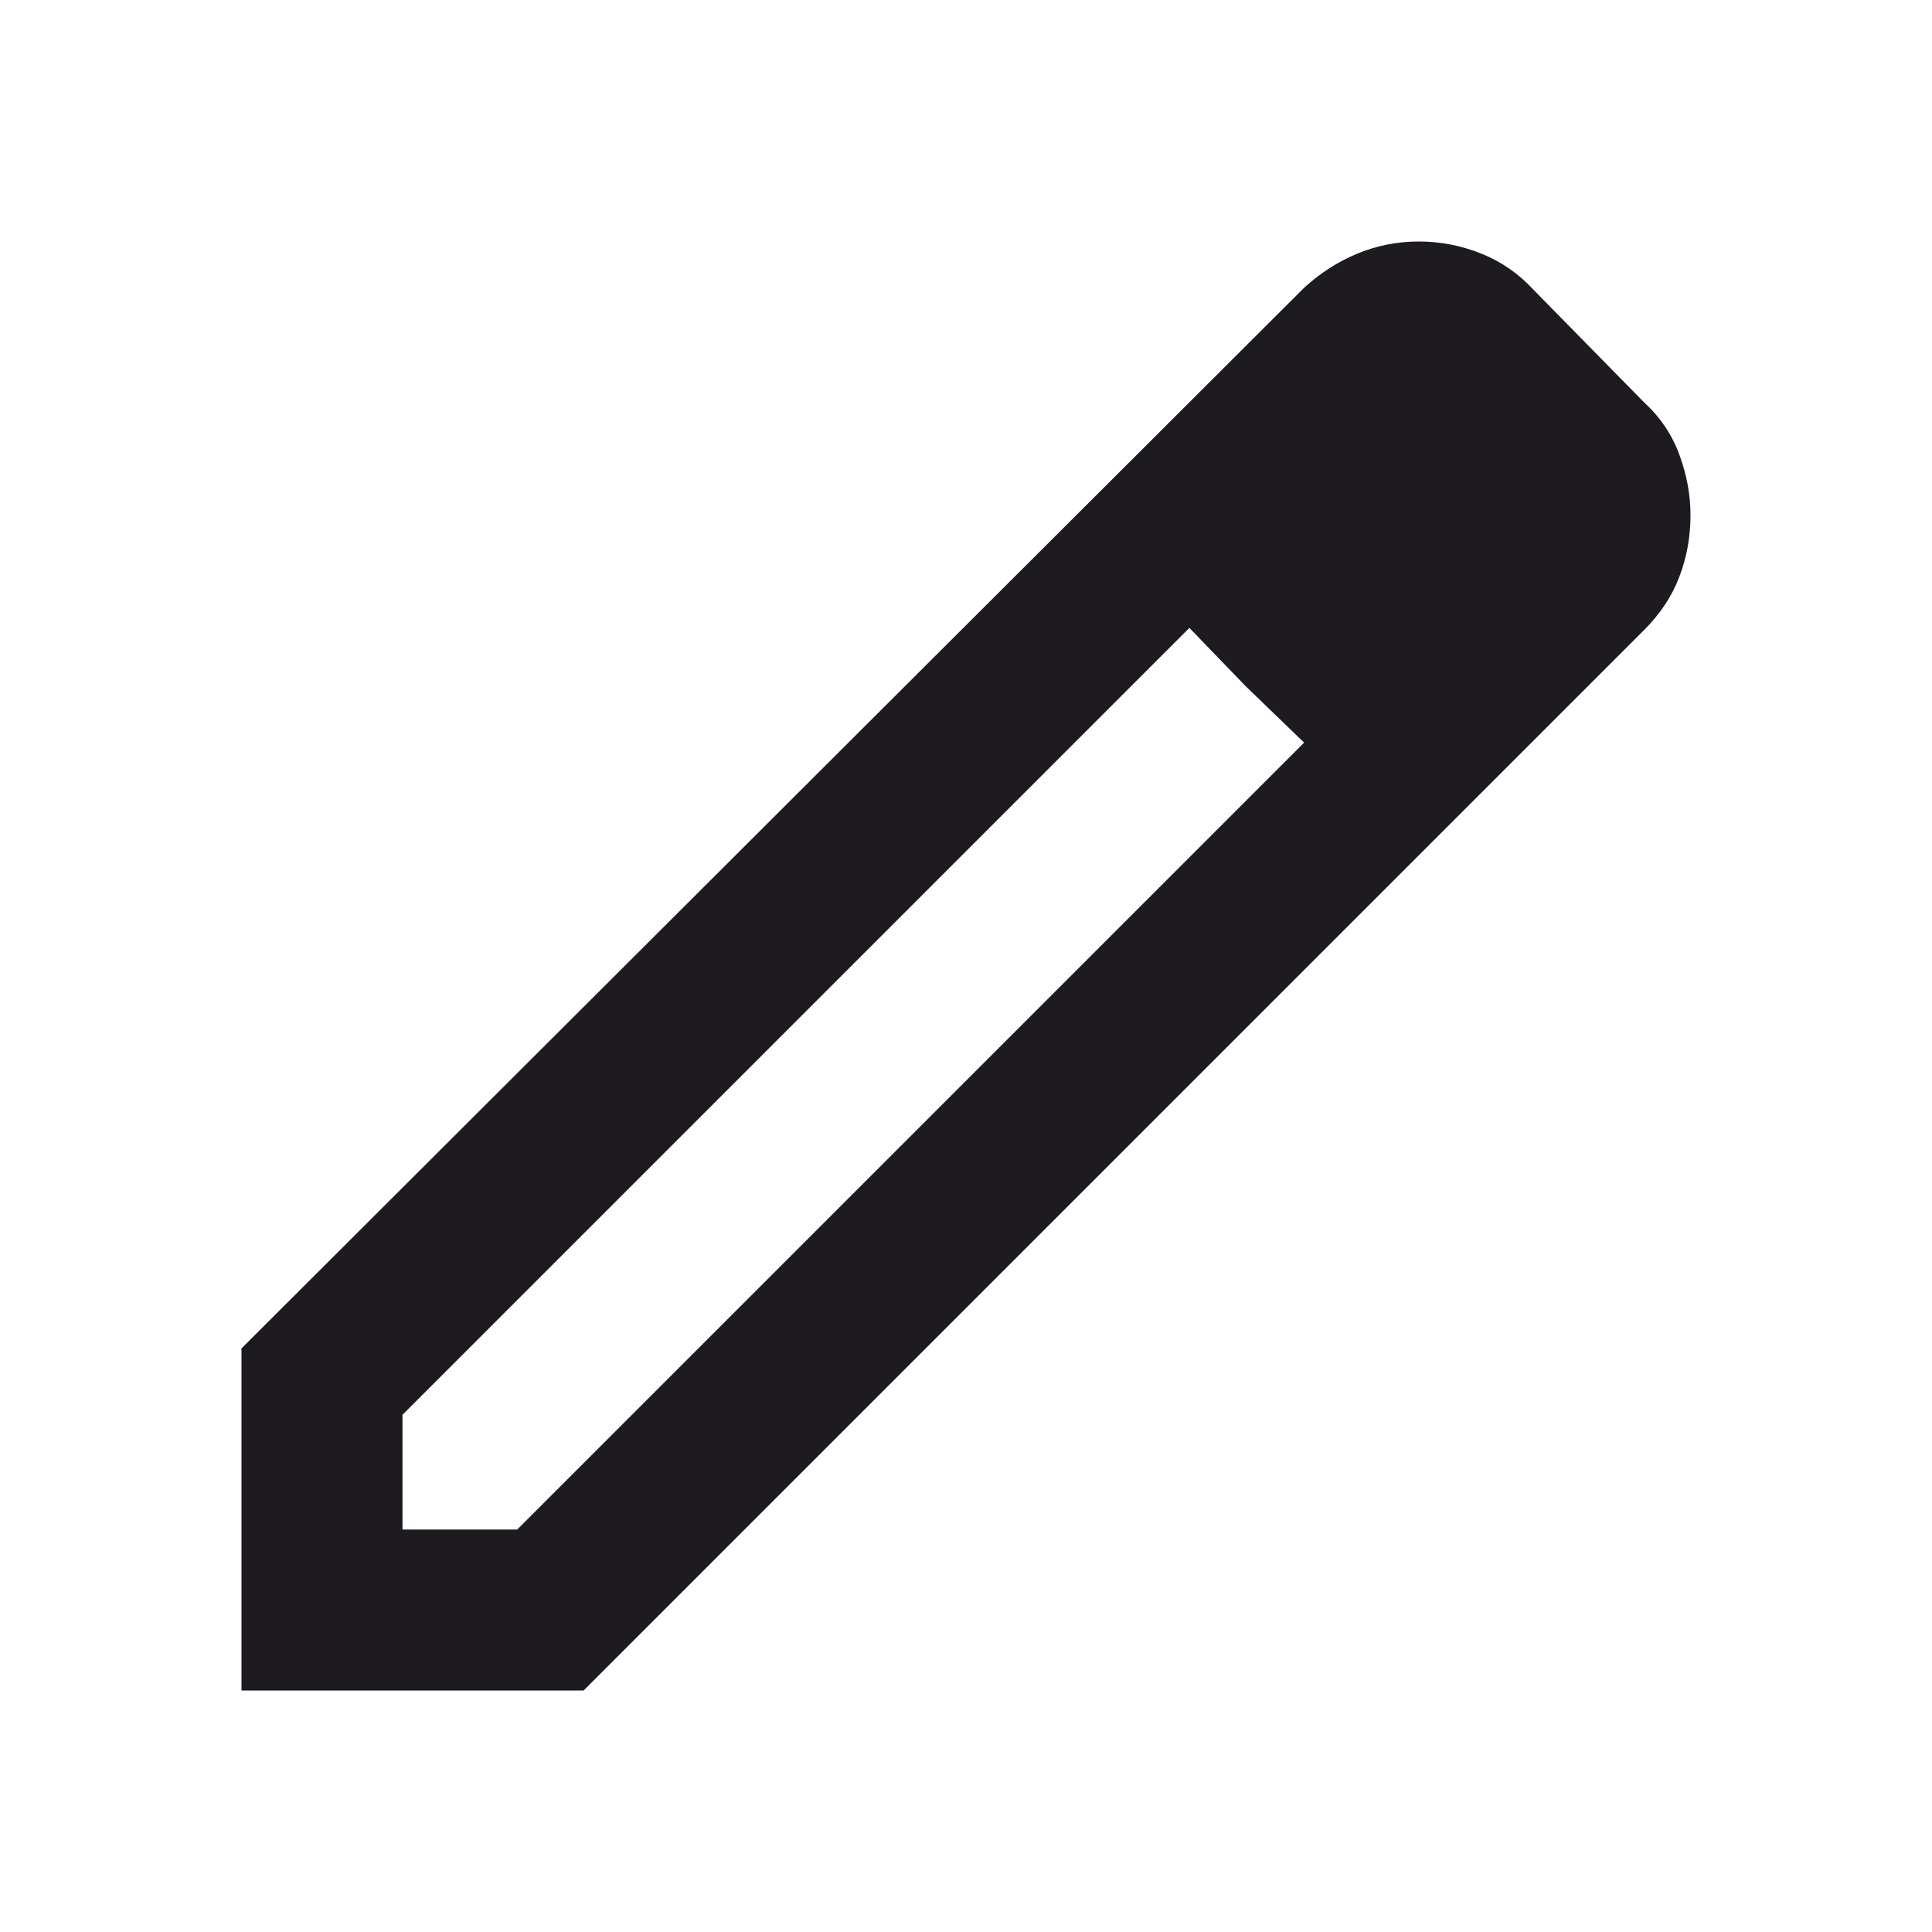
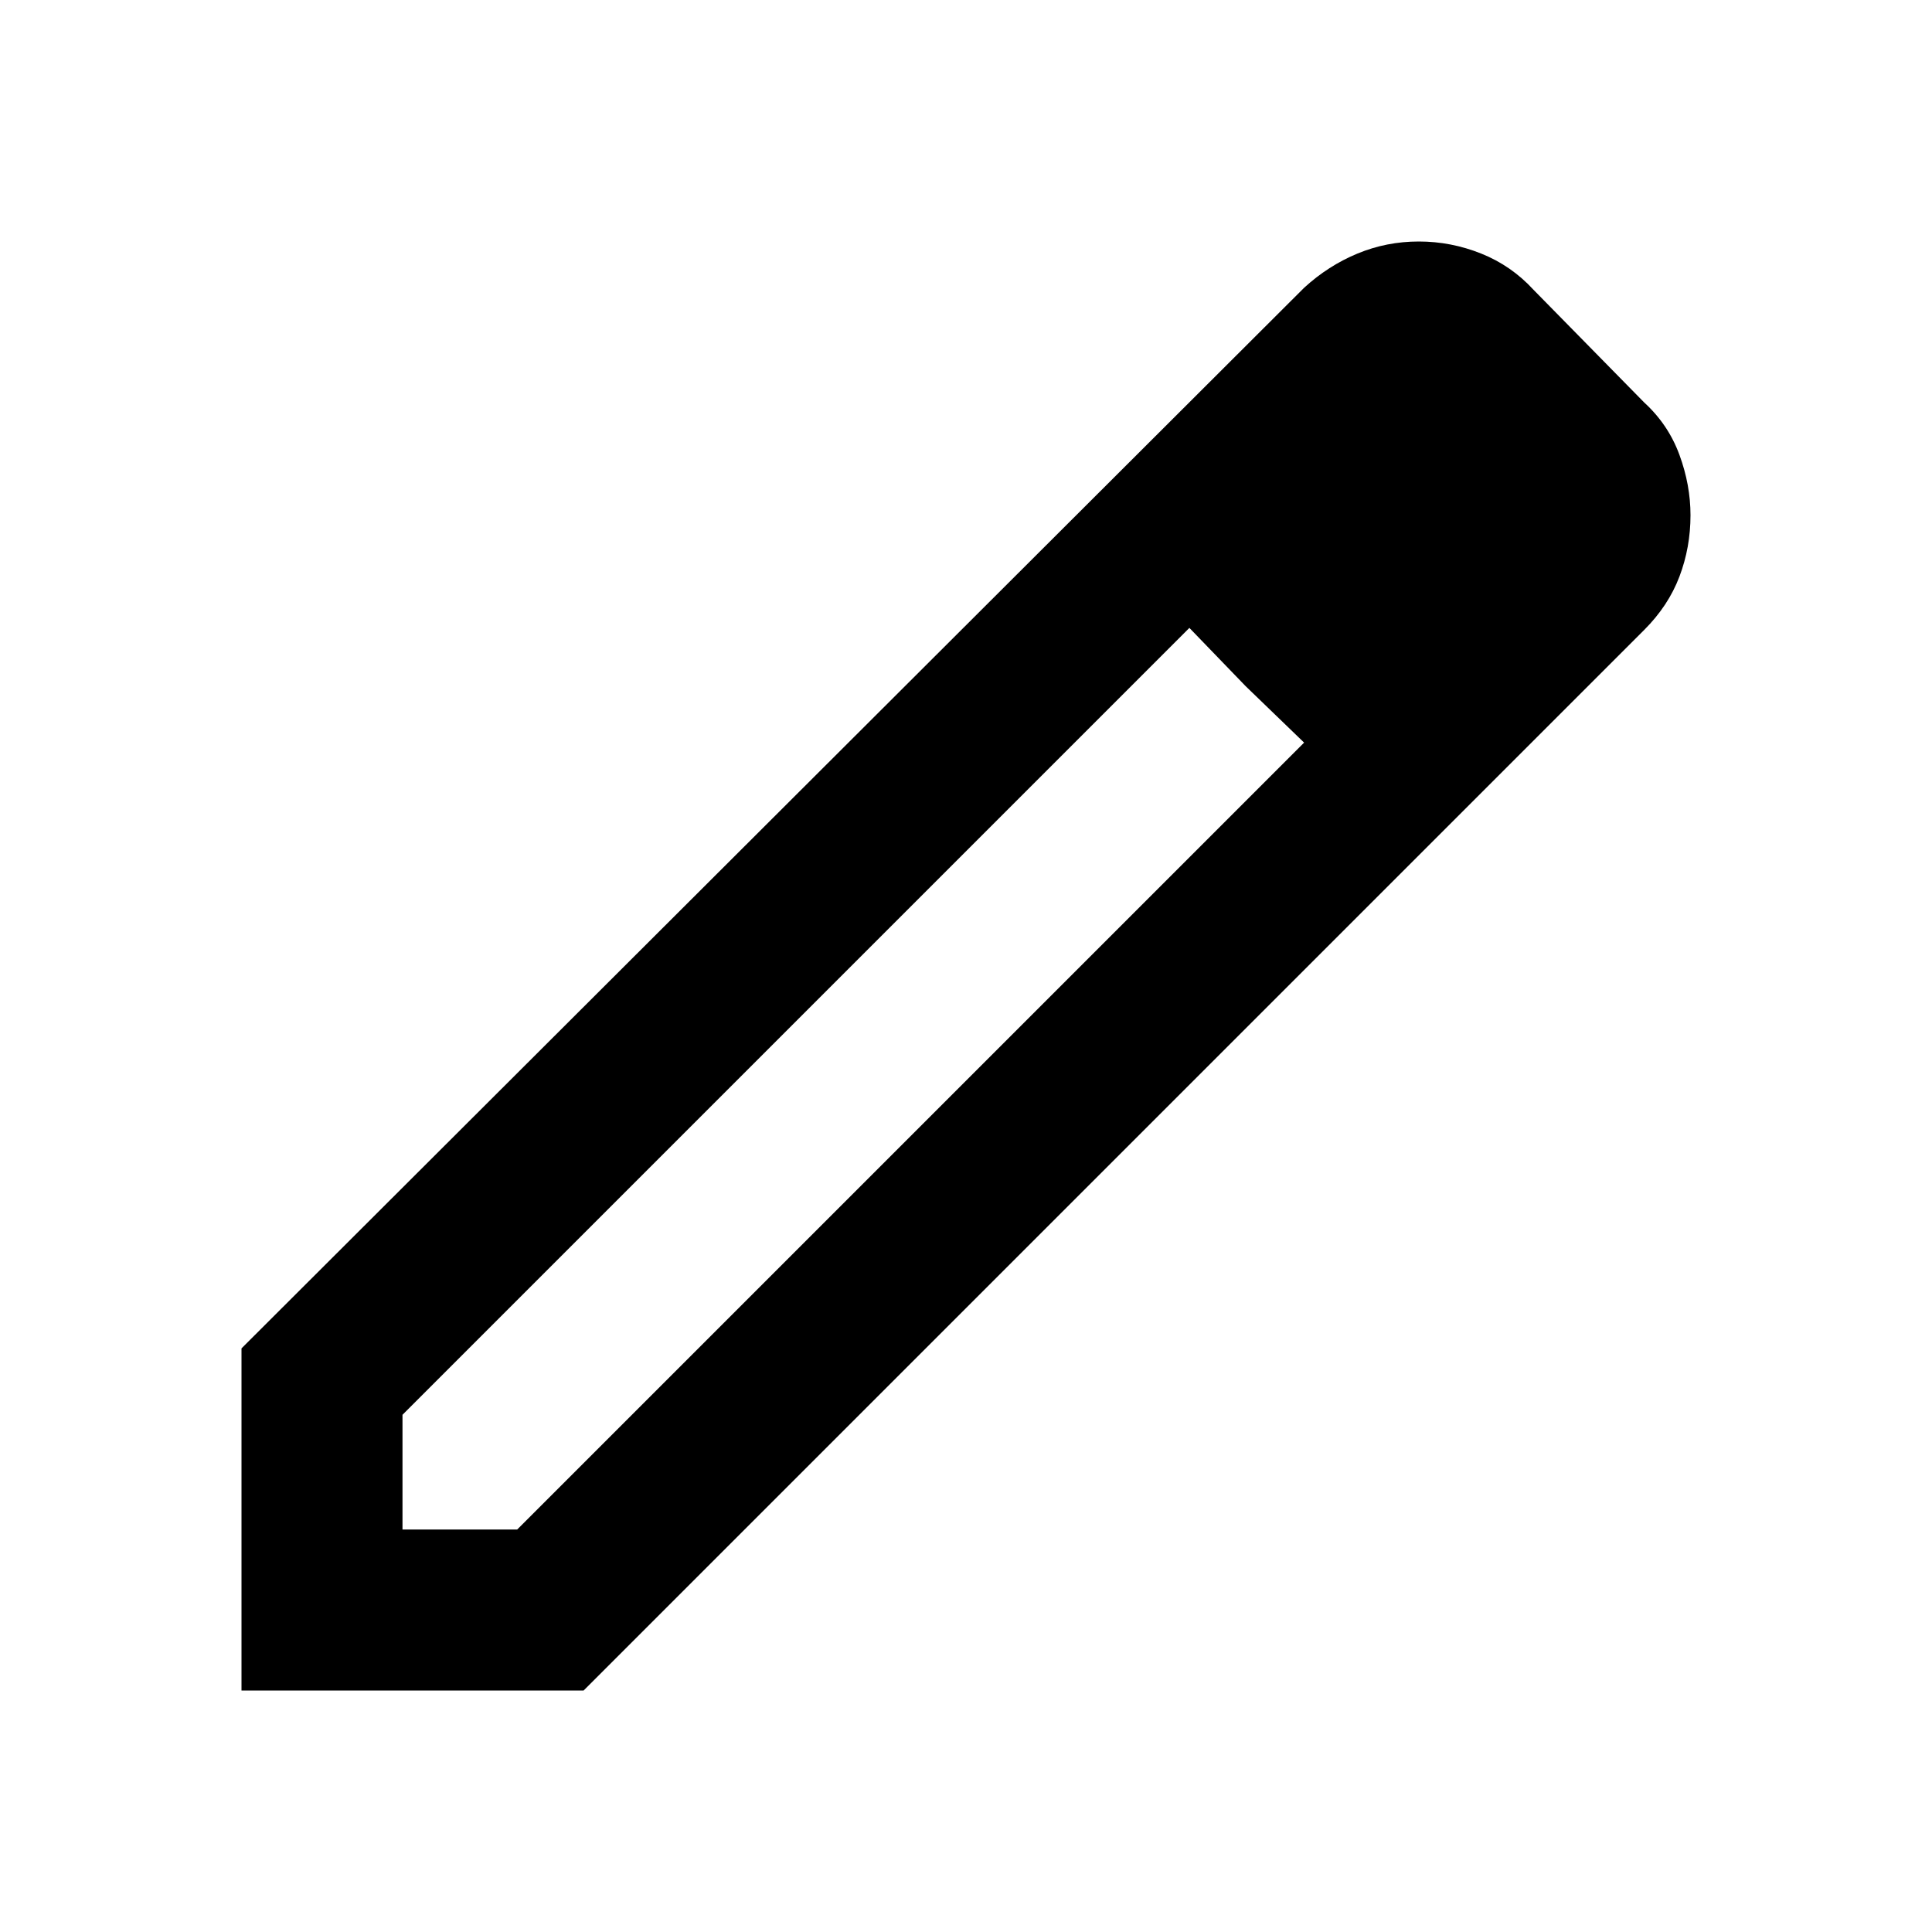
<svg xmlns="http://www.w3.org/2000/svg" width="100" height="100" viewBox="0 0 100 100" fill="none">
-   <path d="M20.833 79.167H26.771L67.5 38.438L61.562 32.5L20.833 73.229V79.167ZM12.5 87.5V69.792L67.5 14.896C68.333 14.132 69.254 13.542 70.26 13.125C71.267 12.708 72.326 12.5 73.438 12.5C74.549 12.5 75.625 12.708 76.667 13.125C77.708 13.542 78.611 14.167 79.375 15L85.104 20.833C85.938 21.597 86.545 22.5 86.927 23.542C87.309 24.583 87.5 25.625 87.5 26.667C87.5 27.778 87.309 28.837 86.927 29.844C86.545 30.851 85.938 31.771 85.104 32.604L30.208 87.5H12.5ZM64.479 35.521L61.562 32.5L67.5 38.438L64.479 35.521Z" fill="#1D1B20" />
+   <path d="M20.833 79.167H26.771L67.5 38.438L61.562 32.5L20.833 73.229V79.167ZM12.5 87.5V69.792L67.5 14.896C68.333 14.132 69.254 13.542 70.26 13.125C71.267 12.708 72.326 12.5 73.438 12.5C74.549 12.5 75.625 12.708 76.667 13.125C77.708 13.542 78.611 14.167 79.375 15L85.104 20.833C85.938 21.597 86.545 22.5 86.927 23.542C87.309 24.583 87.5 25.625 87.5 26.667C87.5 27.778 87.309 28.837 86.927 29.844C86.545 30.851 85.938 31.771 85.104 32.604L30.208 87.5H12.5ZM64.479 35.521L61.562 32.5L67.5 38.438L64.479 35.521Z" fill="black" />
</svg>
